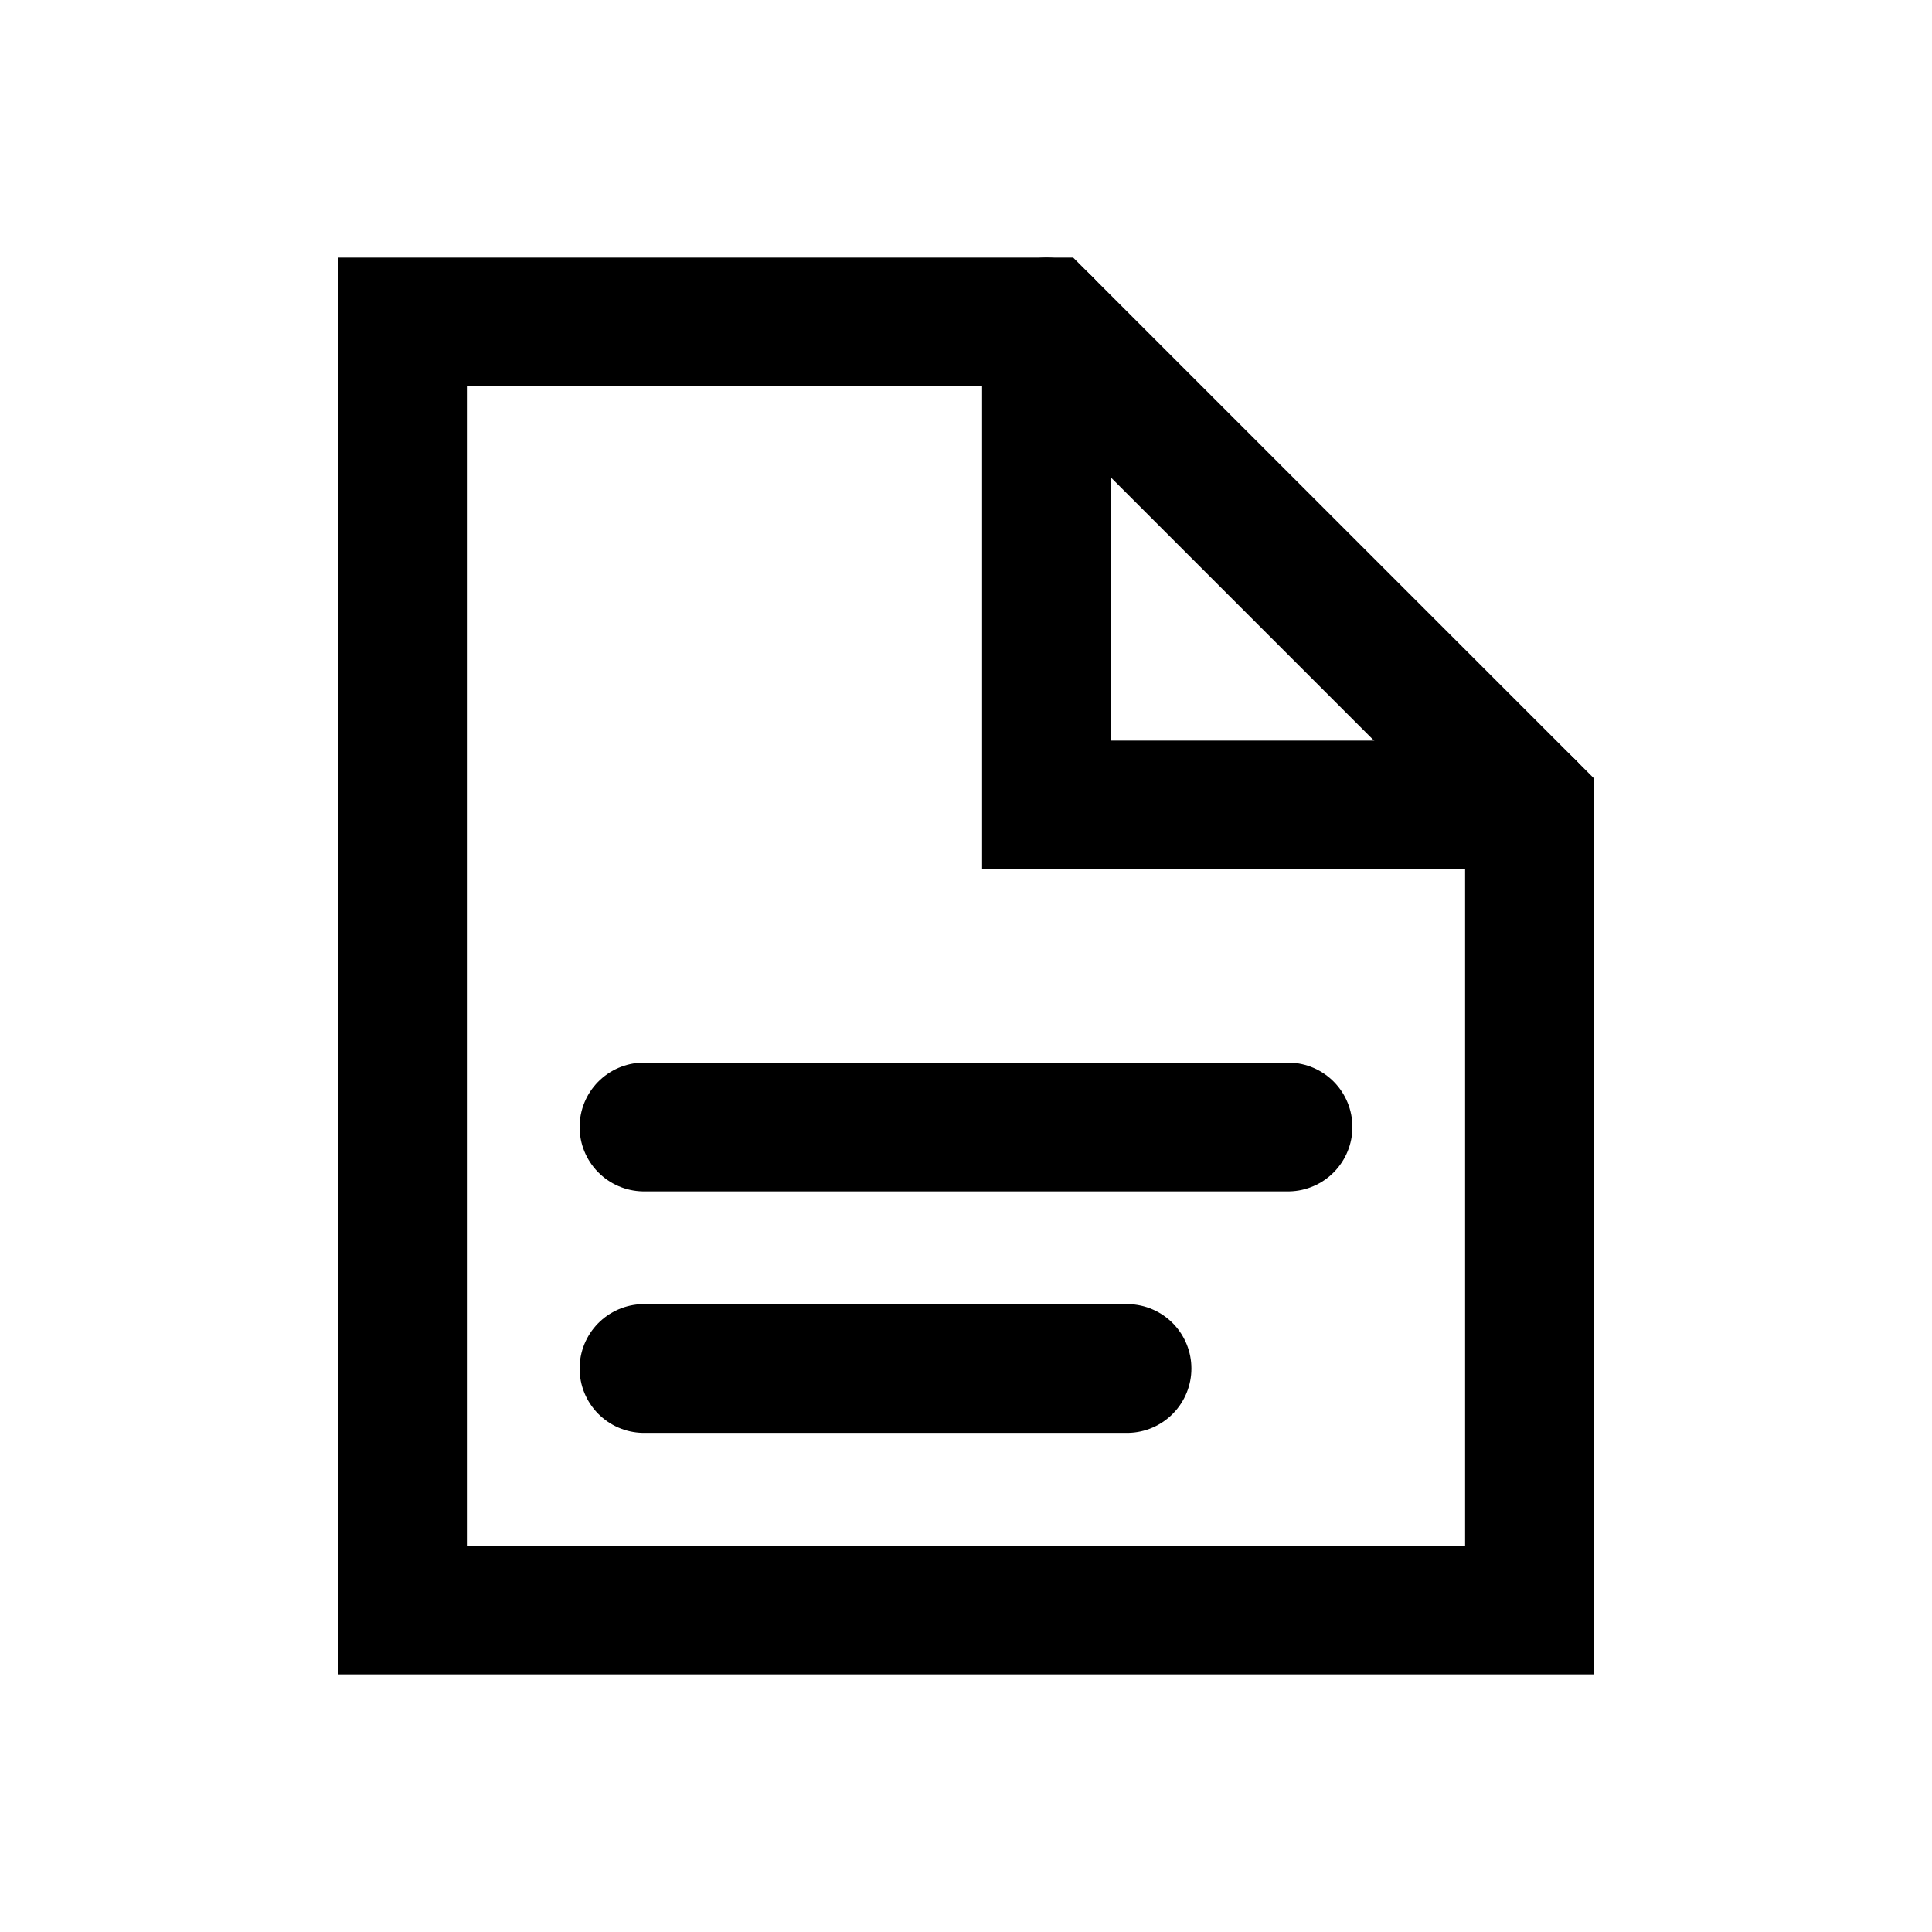
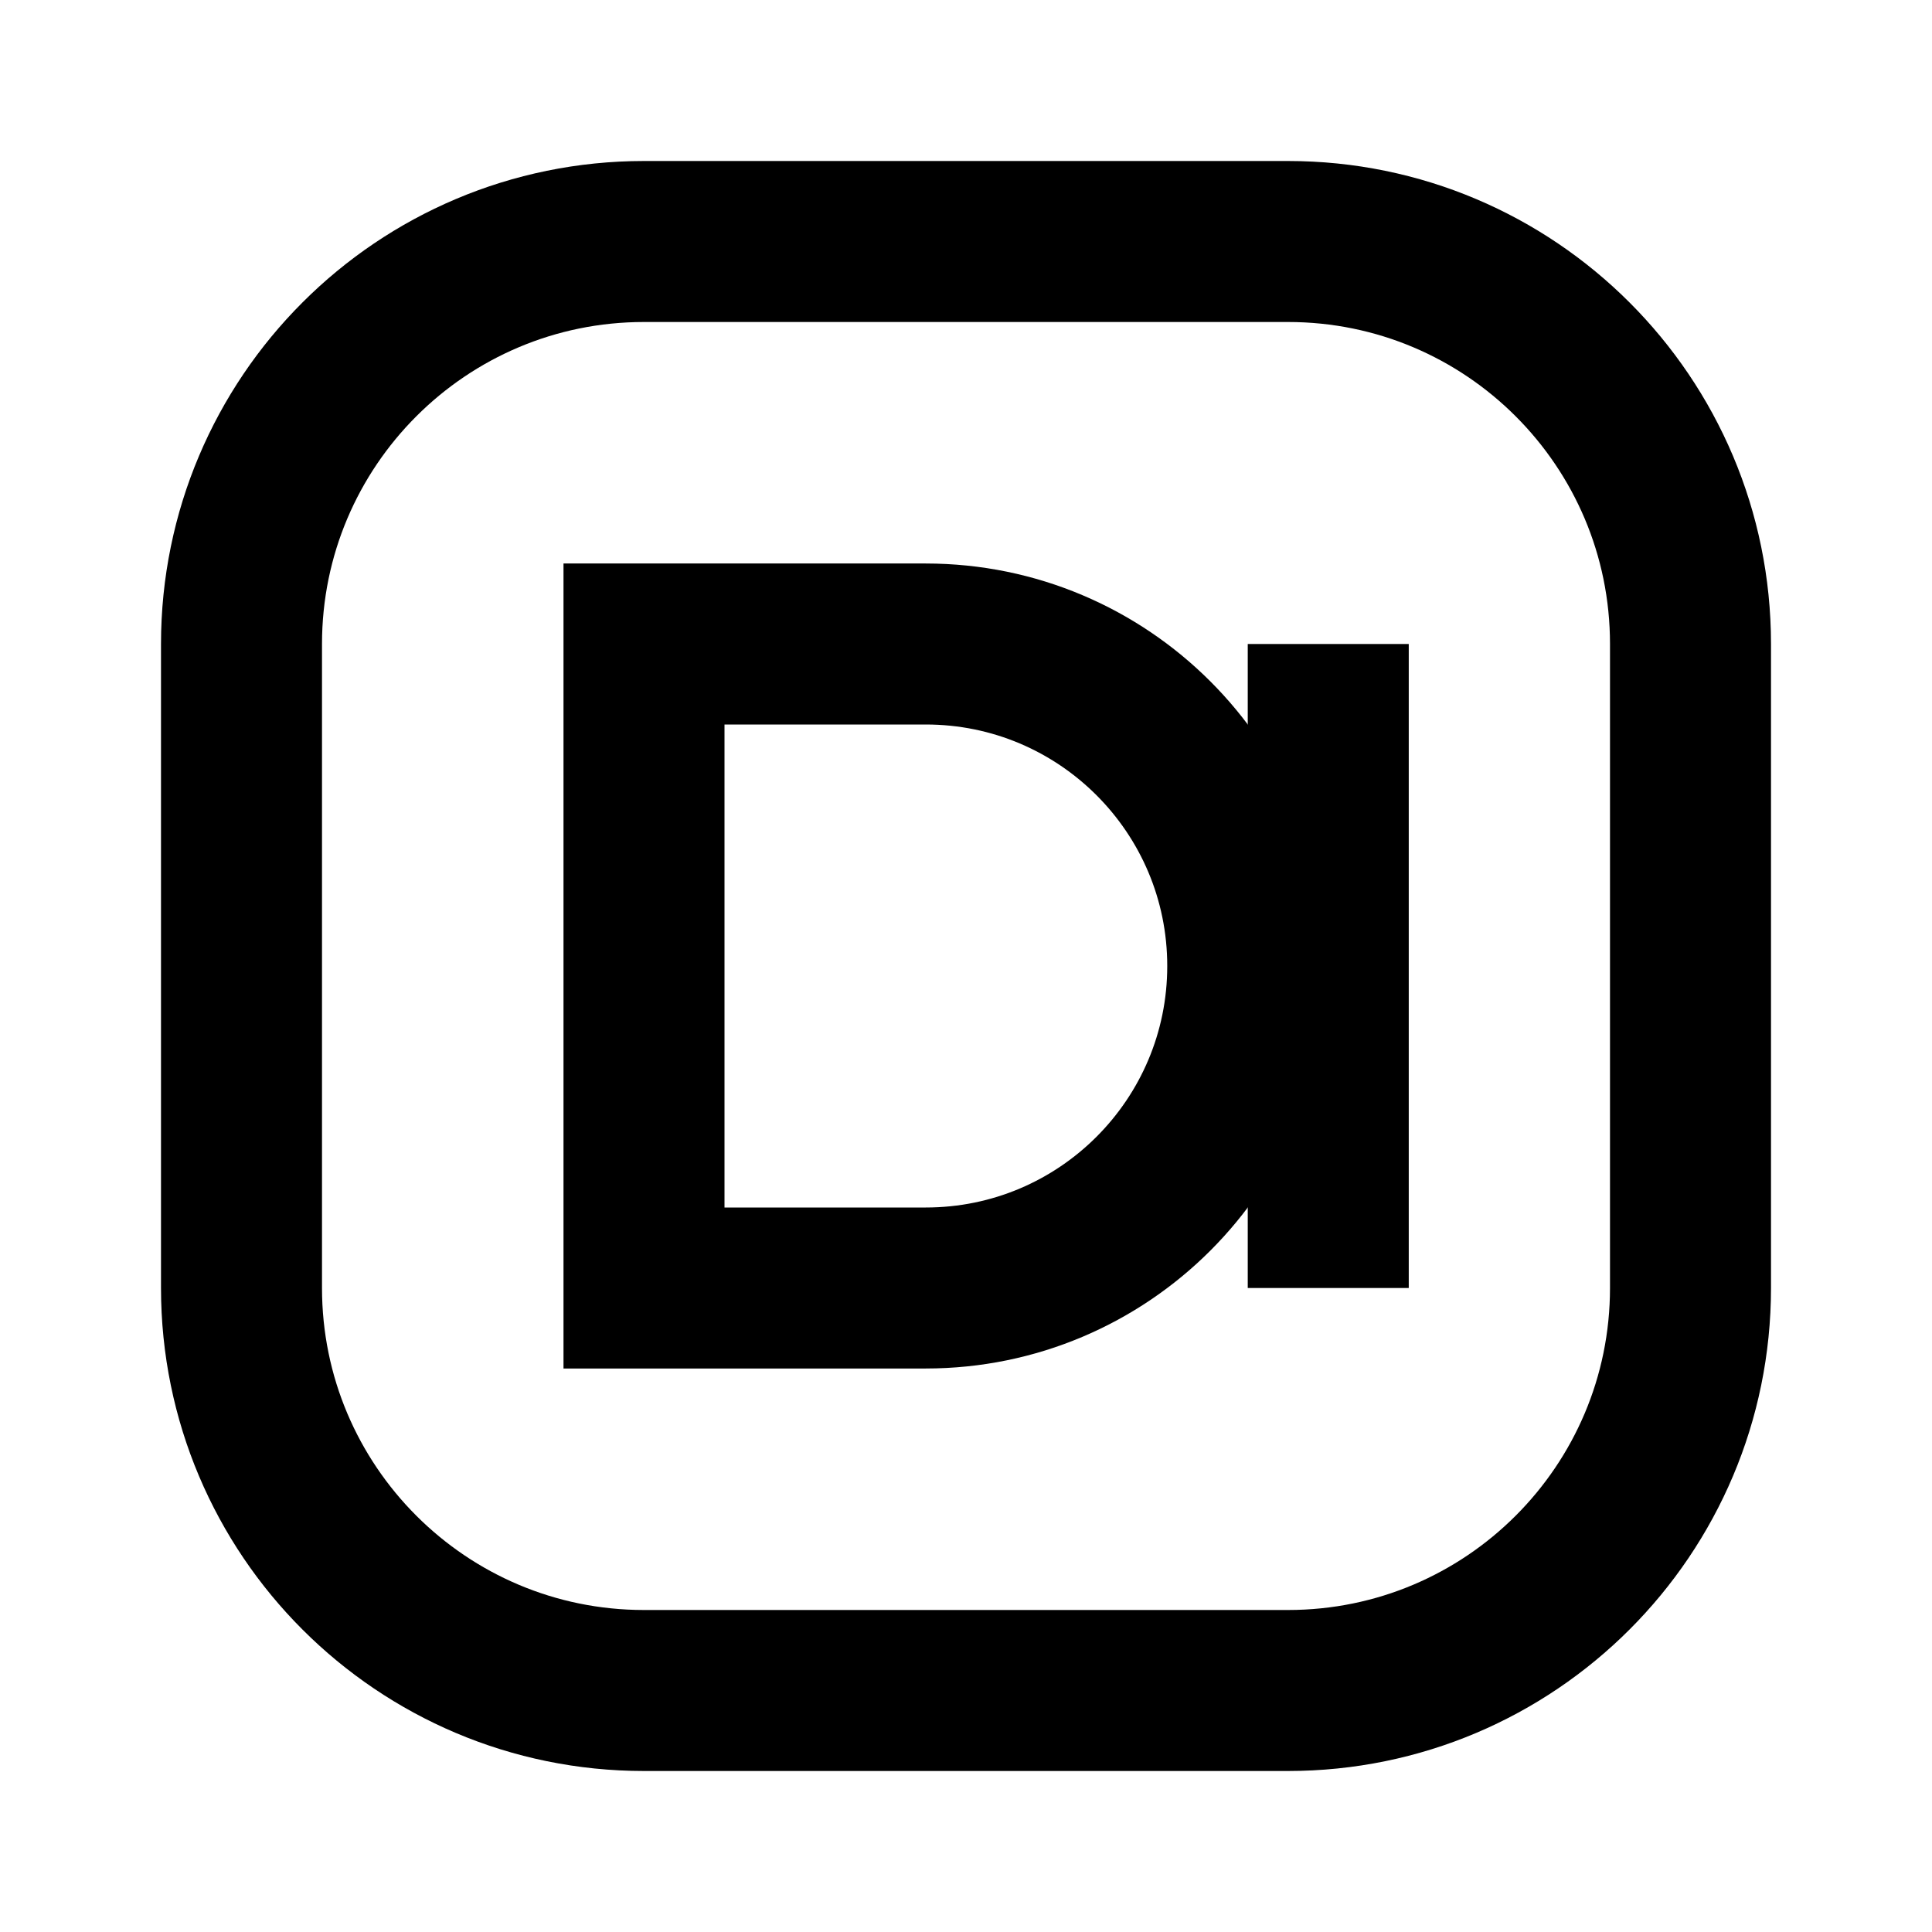
<svg xmlns="http://www.w3.org/2000/svg" viewBox="0 0 24 24" fill="none">
-   <path d="M5 4h8l6 6v10H5V4Z" stroke="currentColor" stroke-width="1.6" />
-   <path d="M13 4v6h6M8 14h8M8 17h6" stroke="currentColor" stroke-width="1.6" stroke-linecap="round" />
+   <rect x="3" y="3" width="18" height="18" rx="5" stroke="currentColor" stroke-width="2" />
+   <path d="M8 8h3.5a4 4 0 0 1 0 8H8V8Z" stroke="currentColor" stroke-width="2" />
+   <path d="M16.5 8v8" stroke="currentColor" stroke-width="2" />
</svg>
